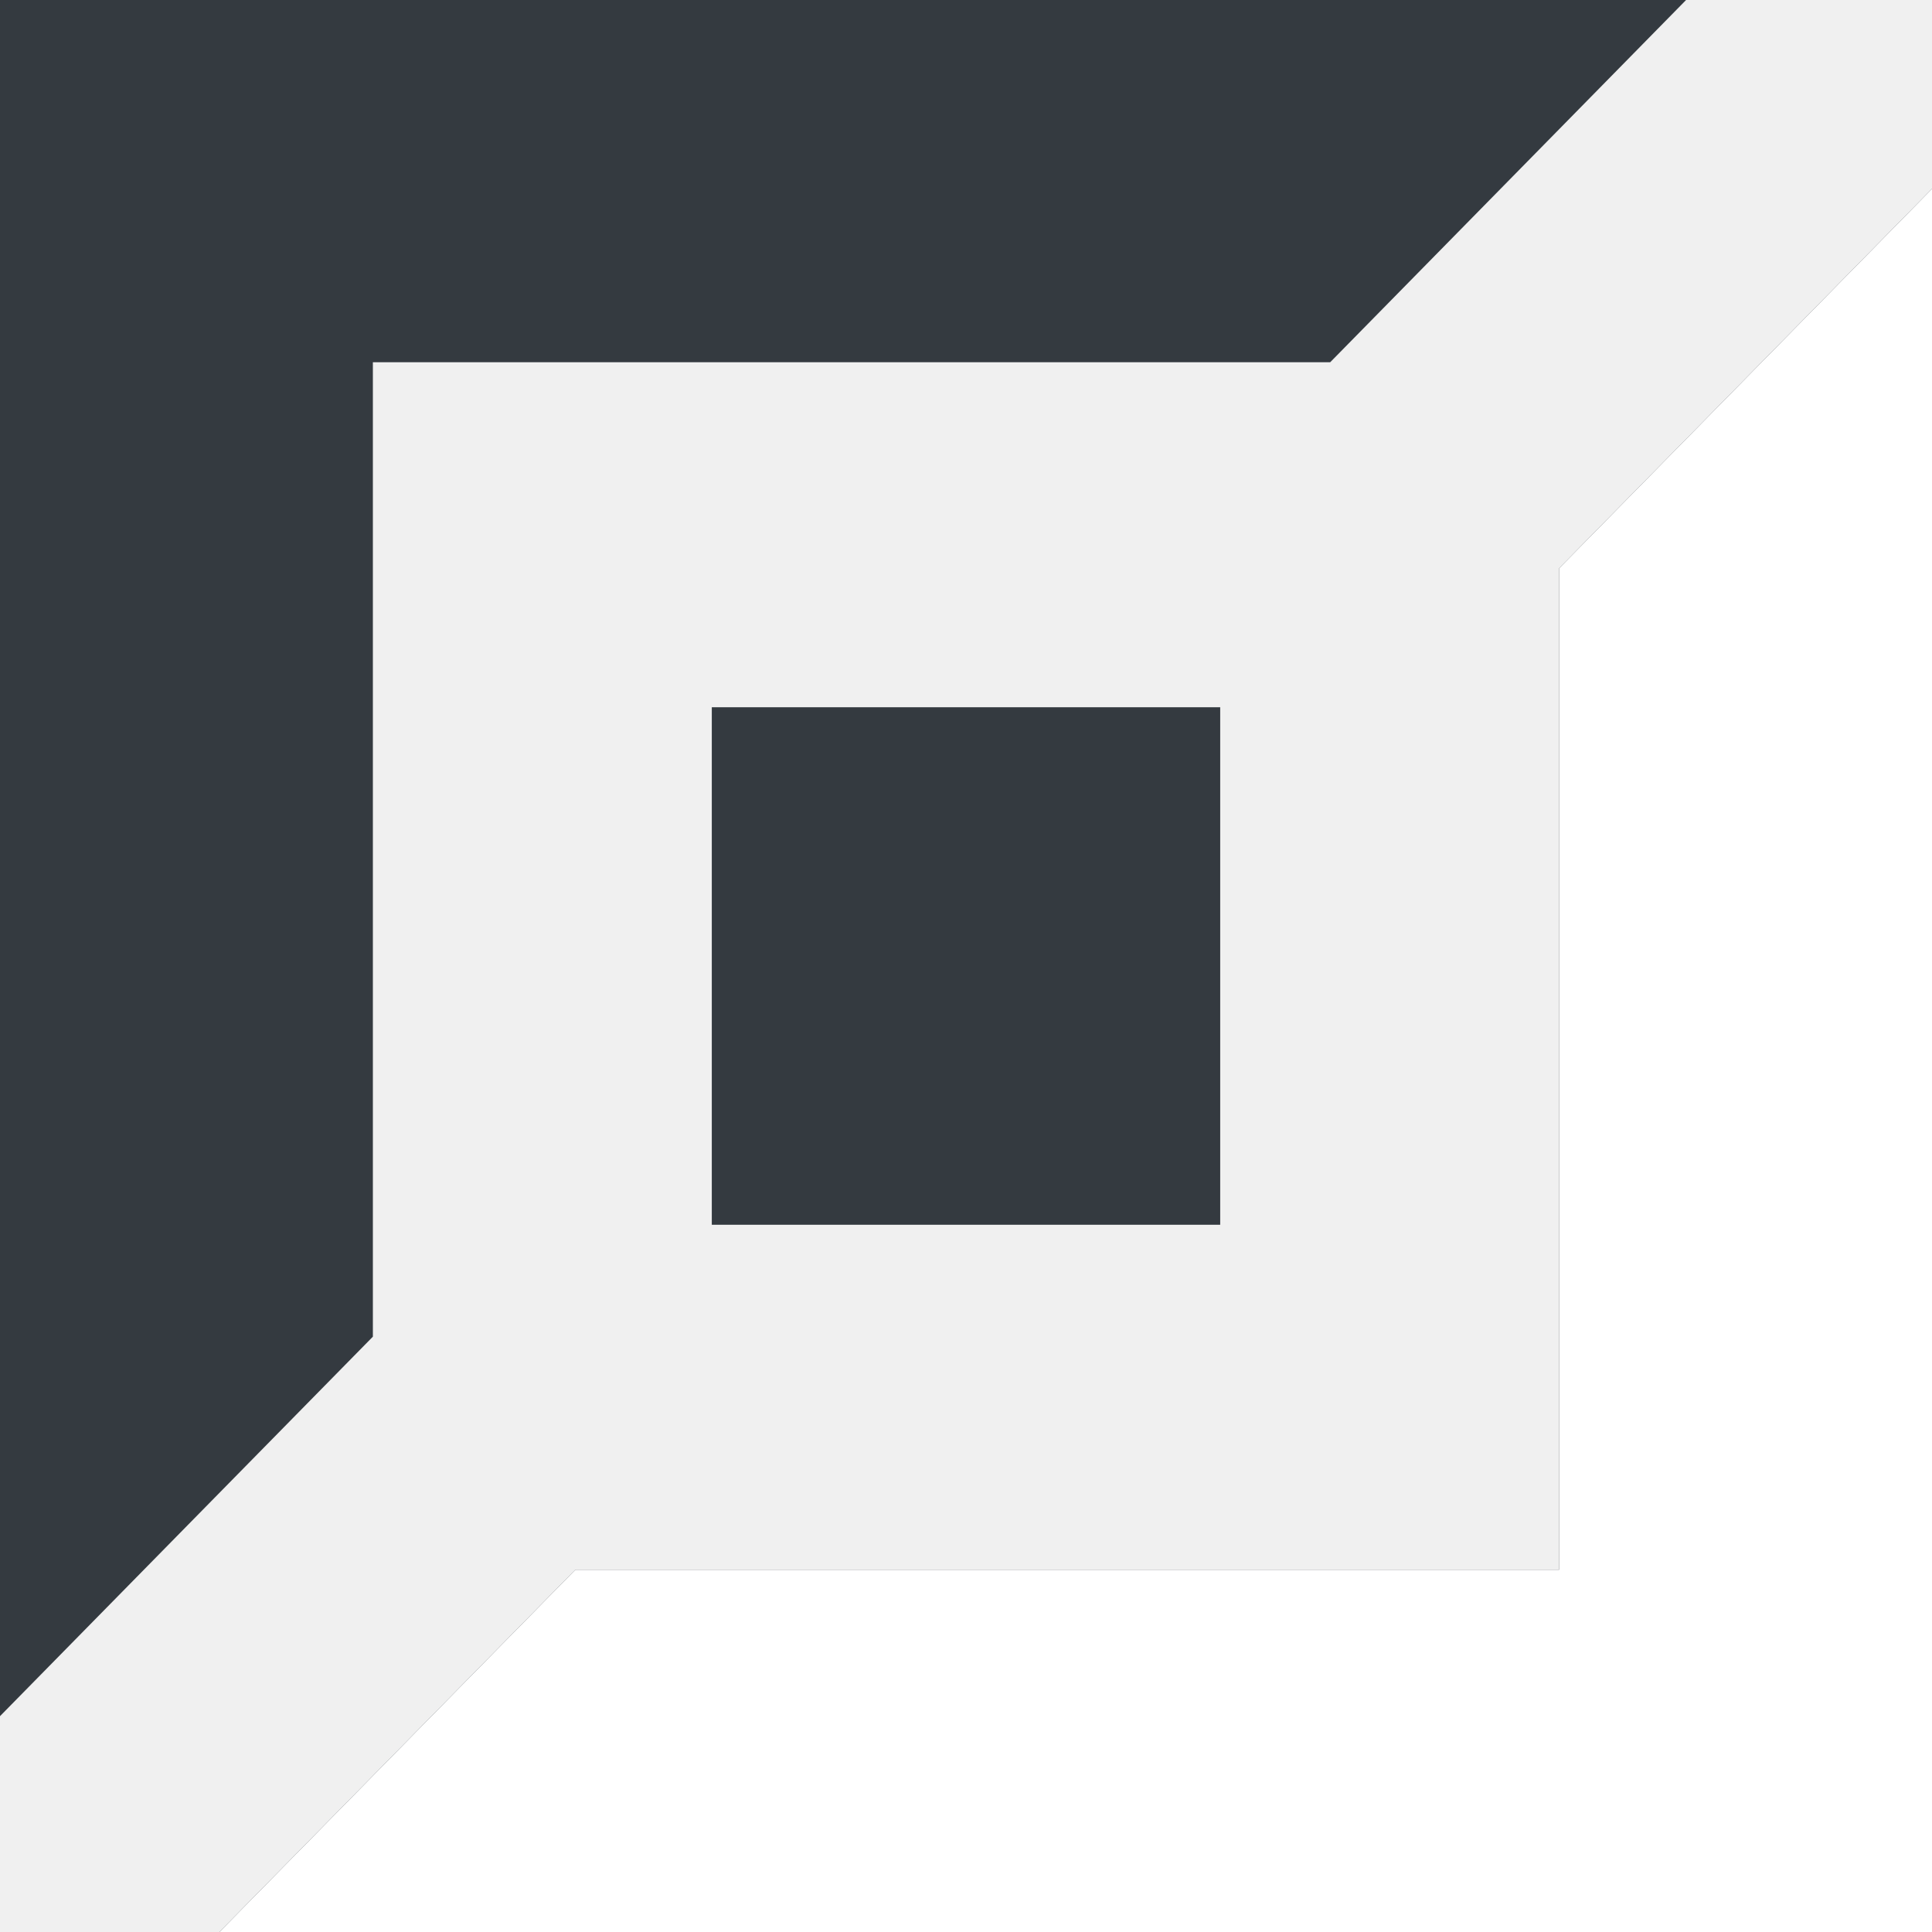
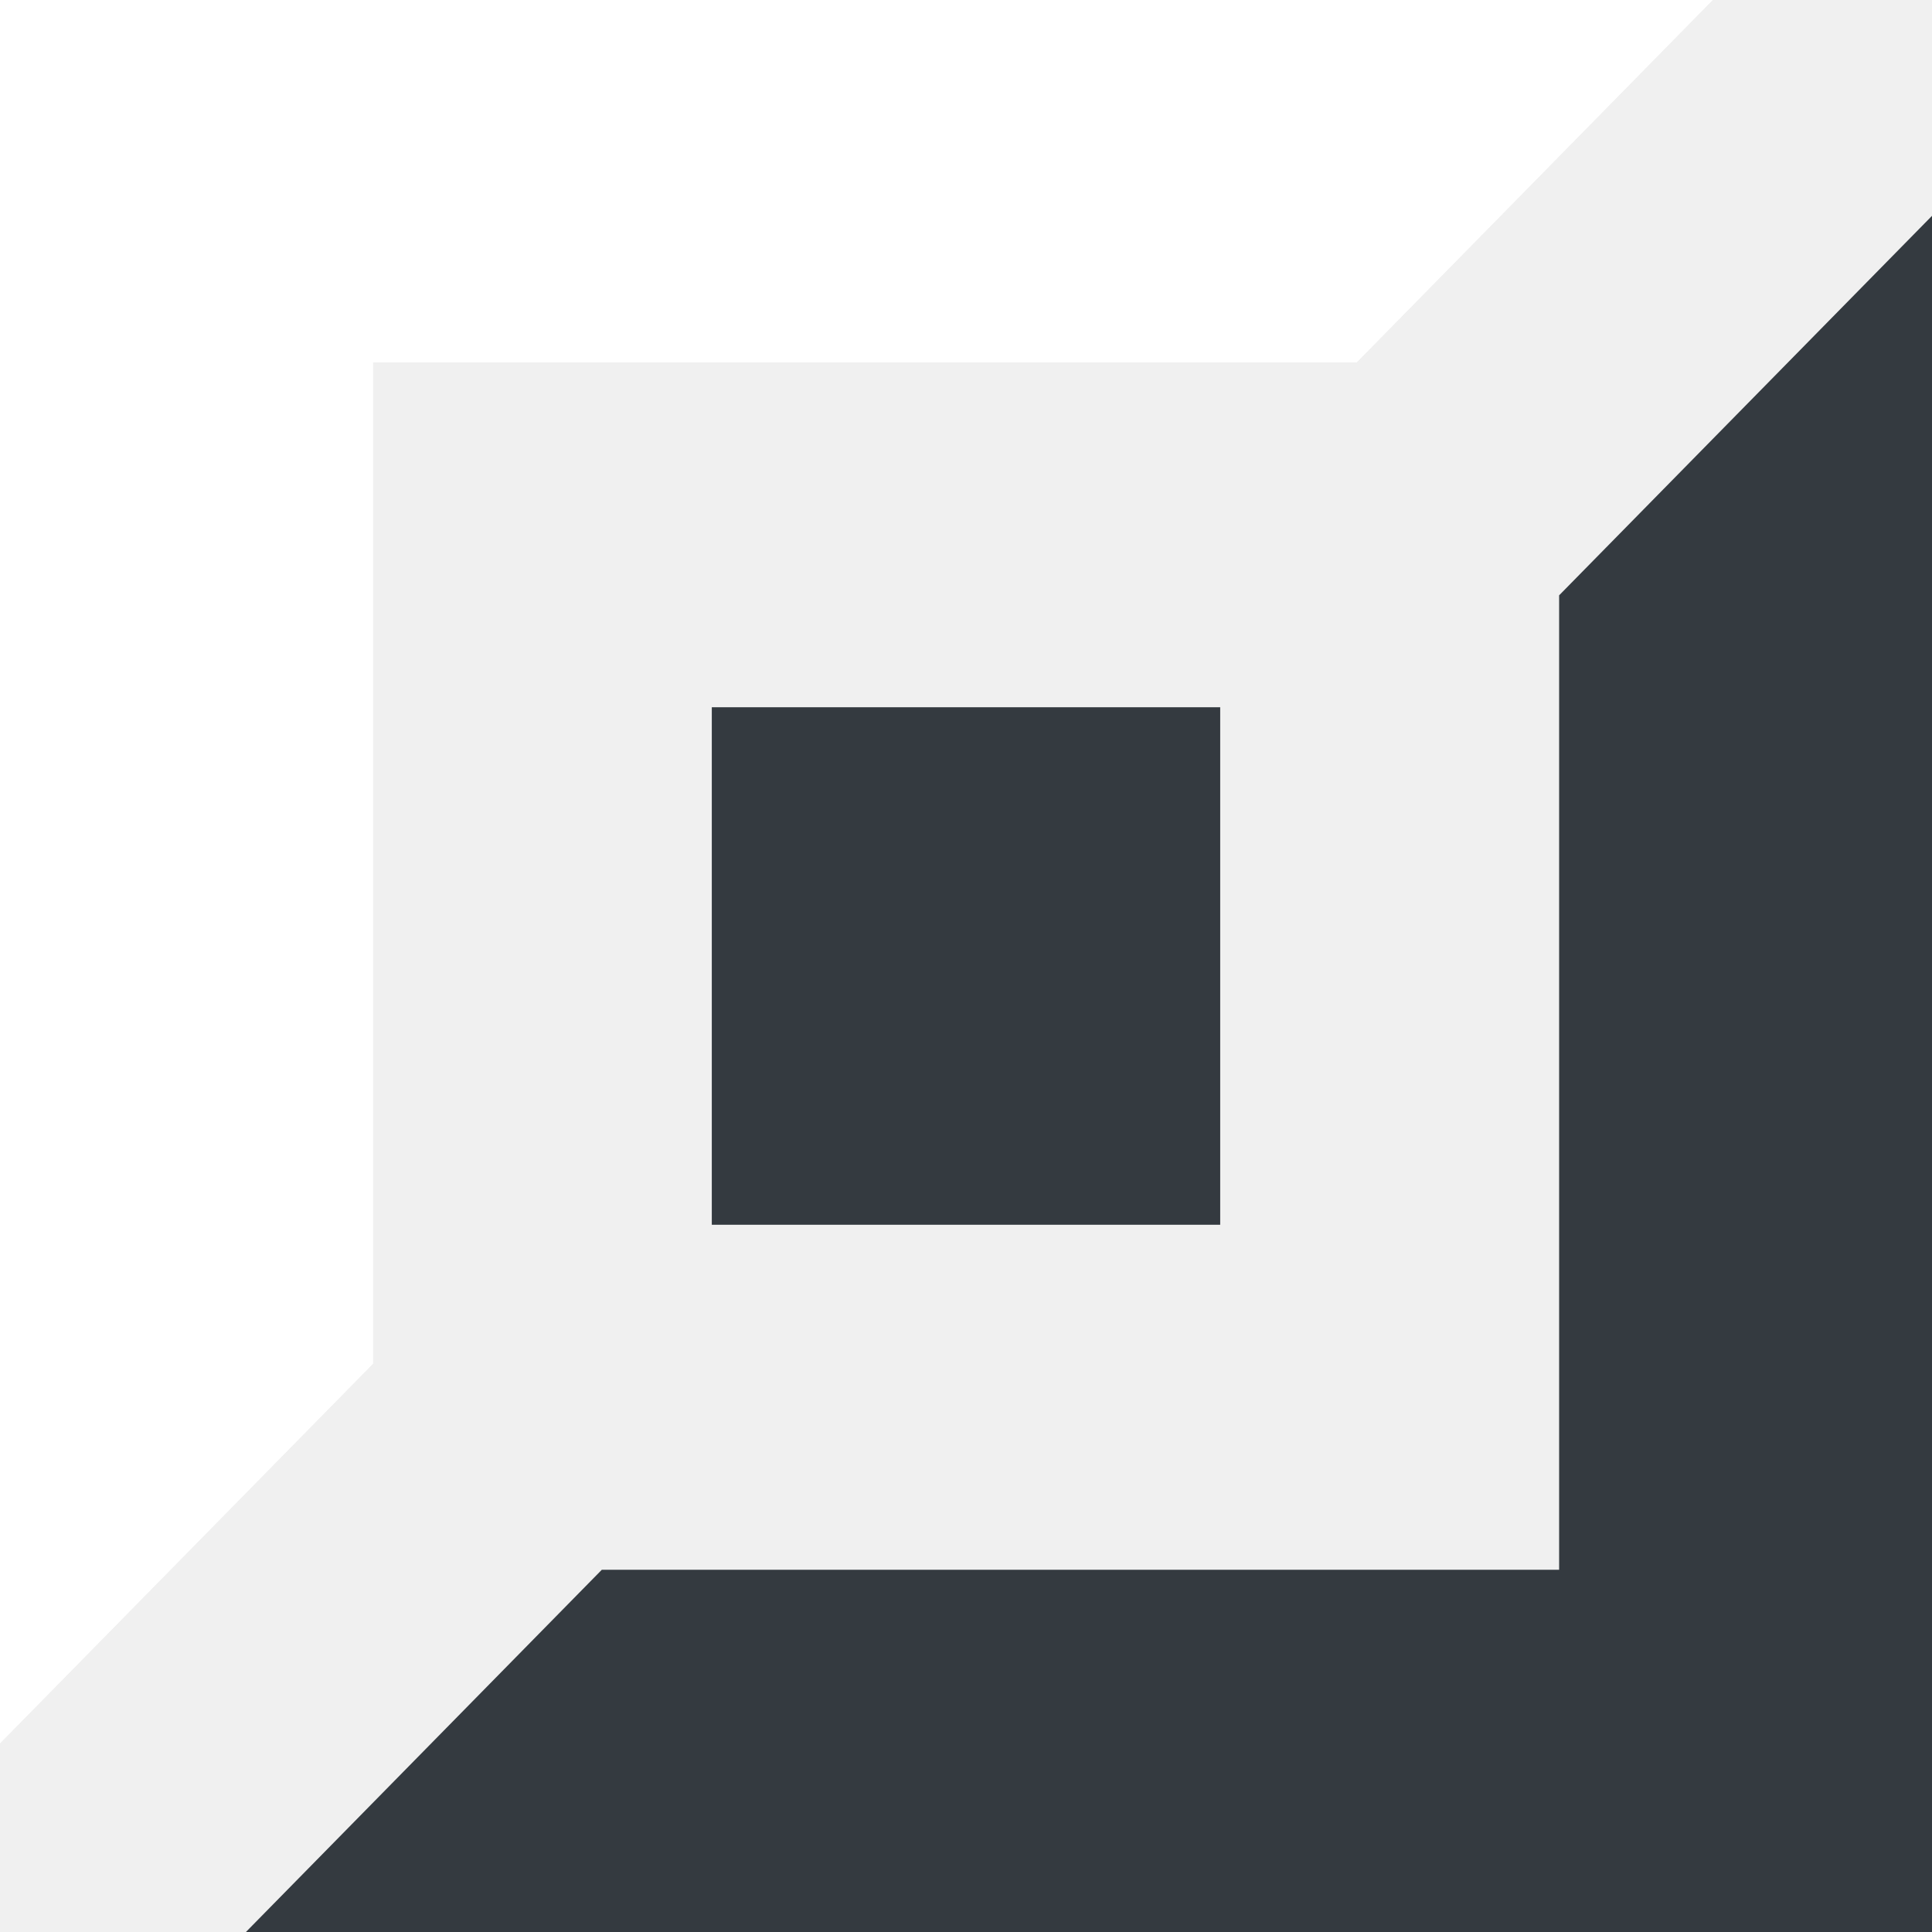
<svg xmlns="http://www.w3.org/2000/svg" width="14" height="14" viewBox="0 0 14 14" fill="none">
-   <path d="M5.158 5.125H8.842V8.875H5.158V5.125Z" fill="#343A40" />
-   <path d="M1.59 14H14V1.368L11.298 4.118V11.375H4.169L1.59 14Z" fill="#343A40" />
-   <path d="M9.639 2.625H2.702V9.686L0 12.436V0H12.218L9.639 2.625Z" fill="#343A40" />
-   <path d="M1.59 14H14V1.368L11.298 4.118V11.375H4.169L1.59 14Z" fill="white" />
+   <path d="M8.842 8.875L5.158 8.875L5.158 5.125L8.842 5.125L8.842 8.875Z" fill="#343A40" />
+   <path d="M12.41 2.04881e-06L7.04902e-07 3.15312e-06L1.78984e-06 12.632L2.702 9.882L2.702 2.625L9.831 2.625L12.41 2.04881e-06Z" fill="white" />
+   <path d="M4.361 11.375L11.298 11.375L11.298 7.844L11.298 4.314L14 1.564L14 14L1.782 14L4.361 11.375Z" fill="#343A40" />
+   <path d="M12.41 2.04881e-06L7.04902e-07 3.15312e-06L1.78984e-06 12.632L2.702 9.882L2.702 2.625L9.831 2.625L12.41 2.04881e-06Z" fill="white" />
</svg>
